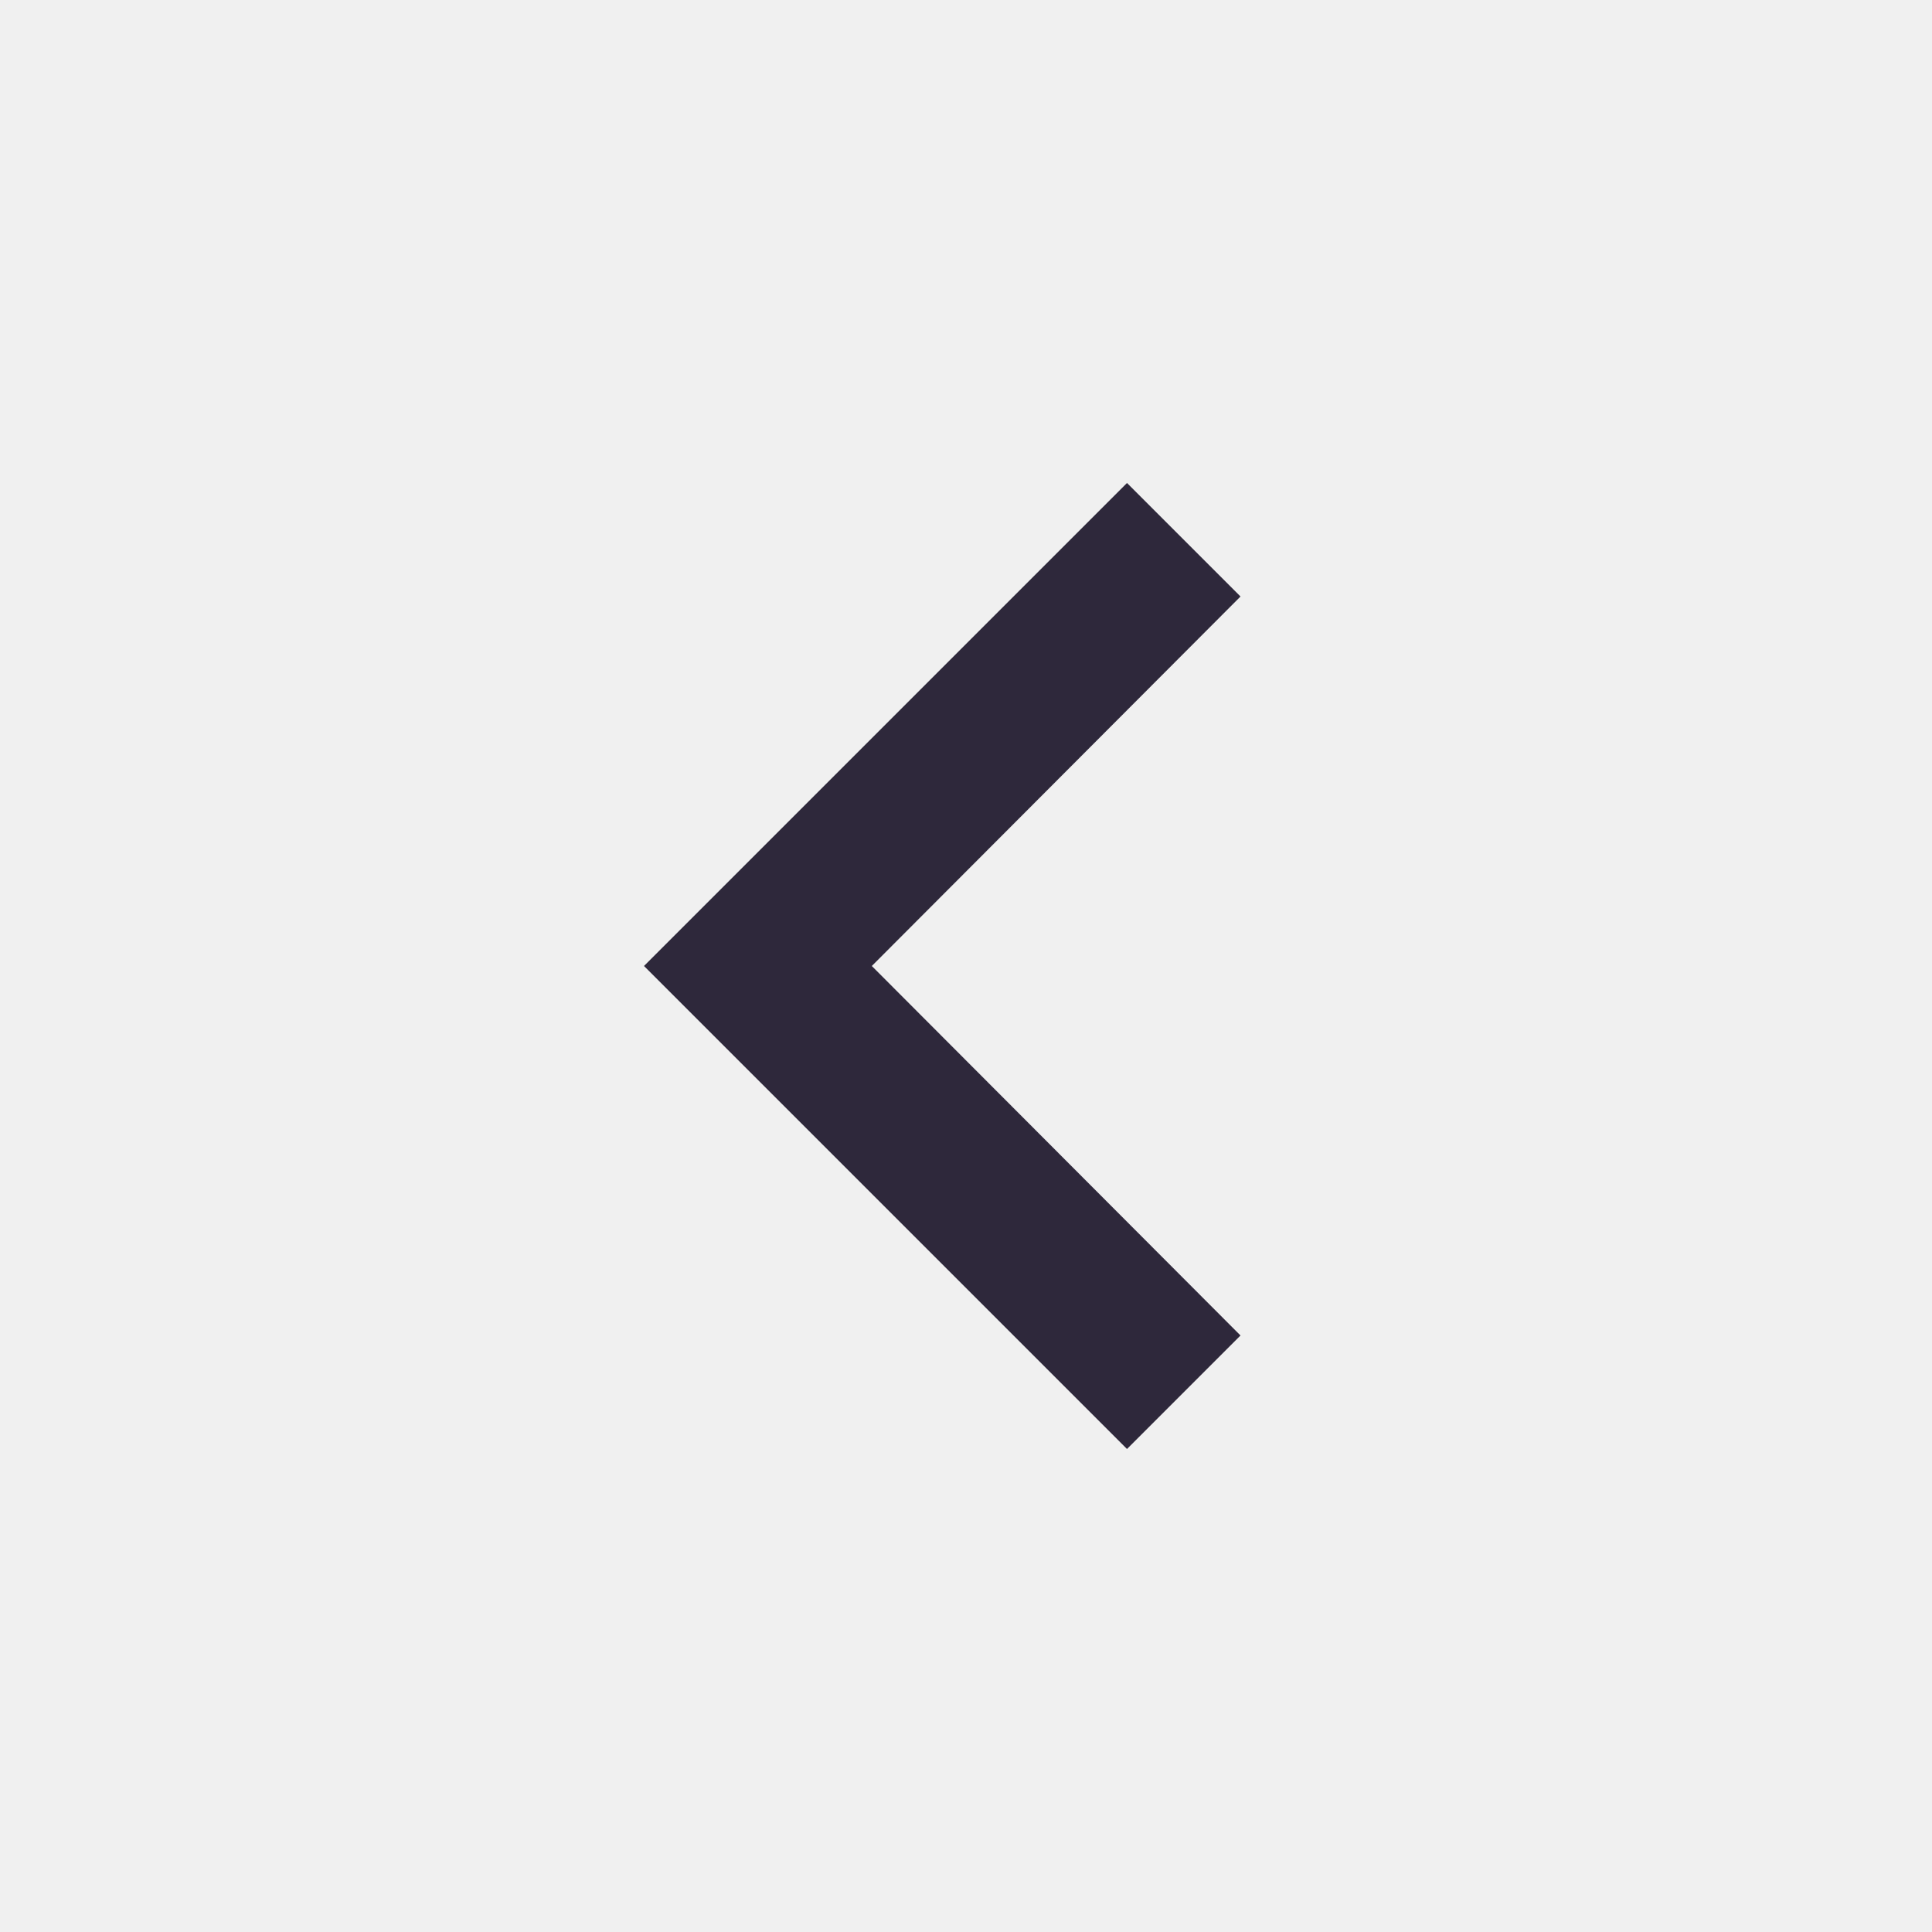
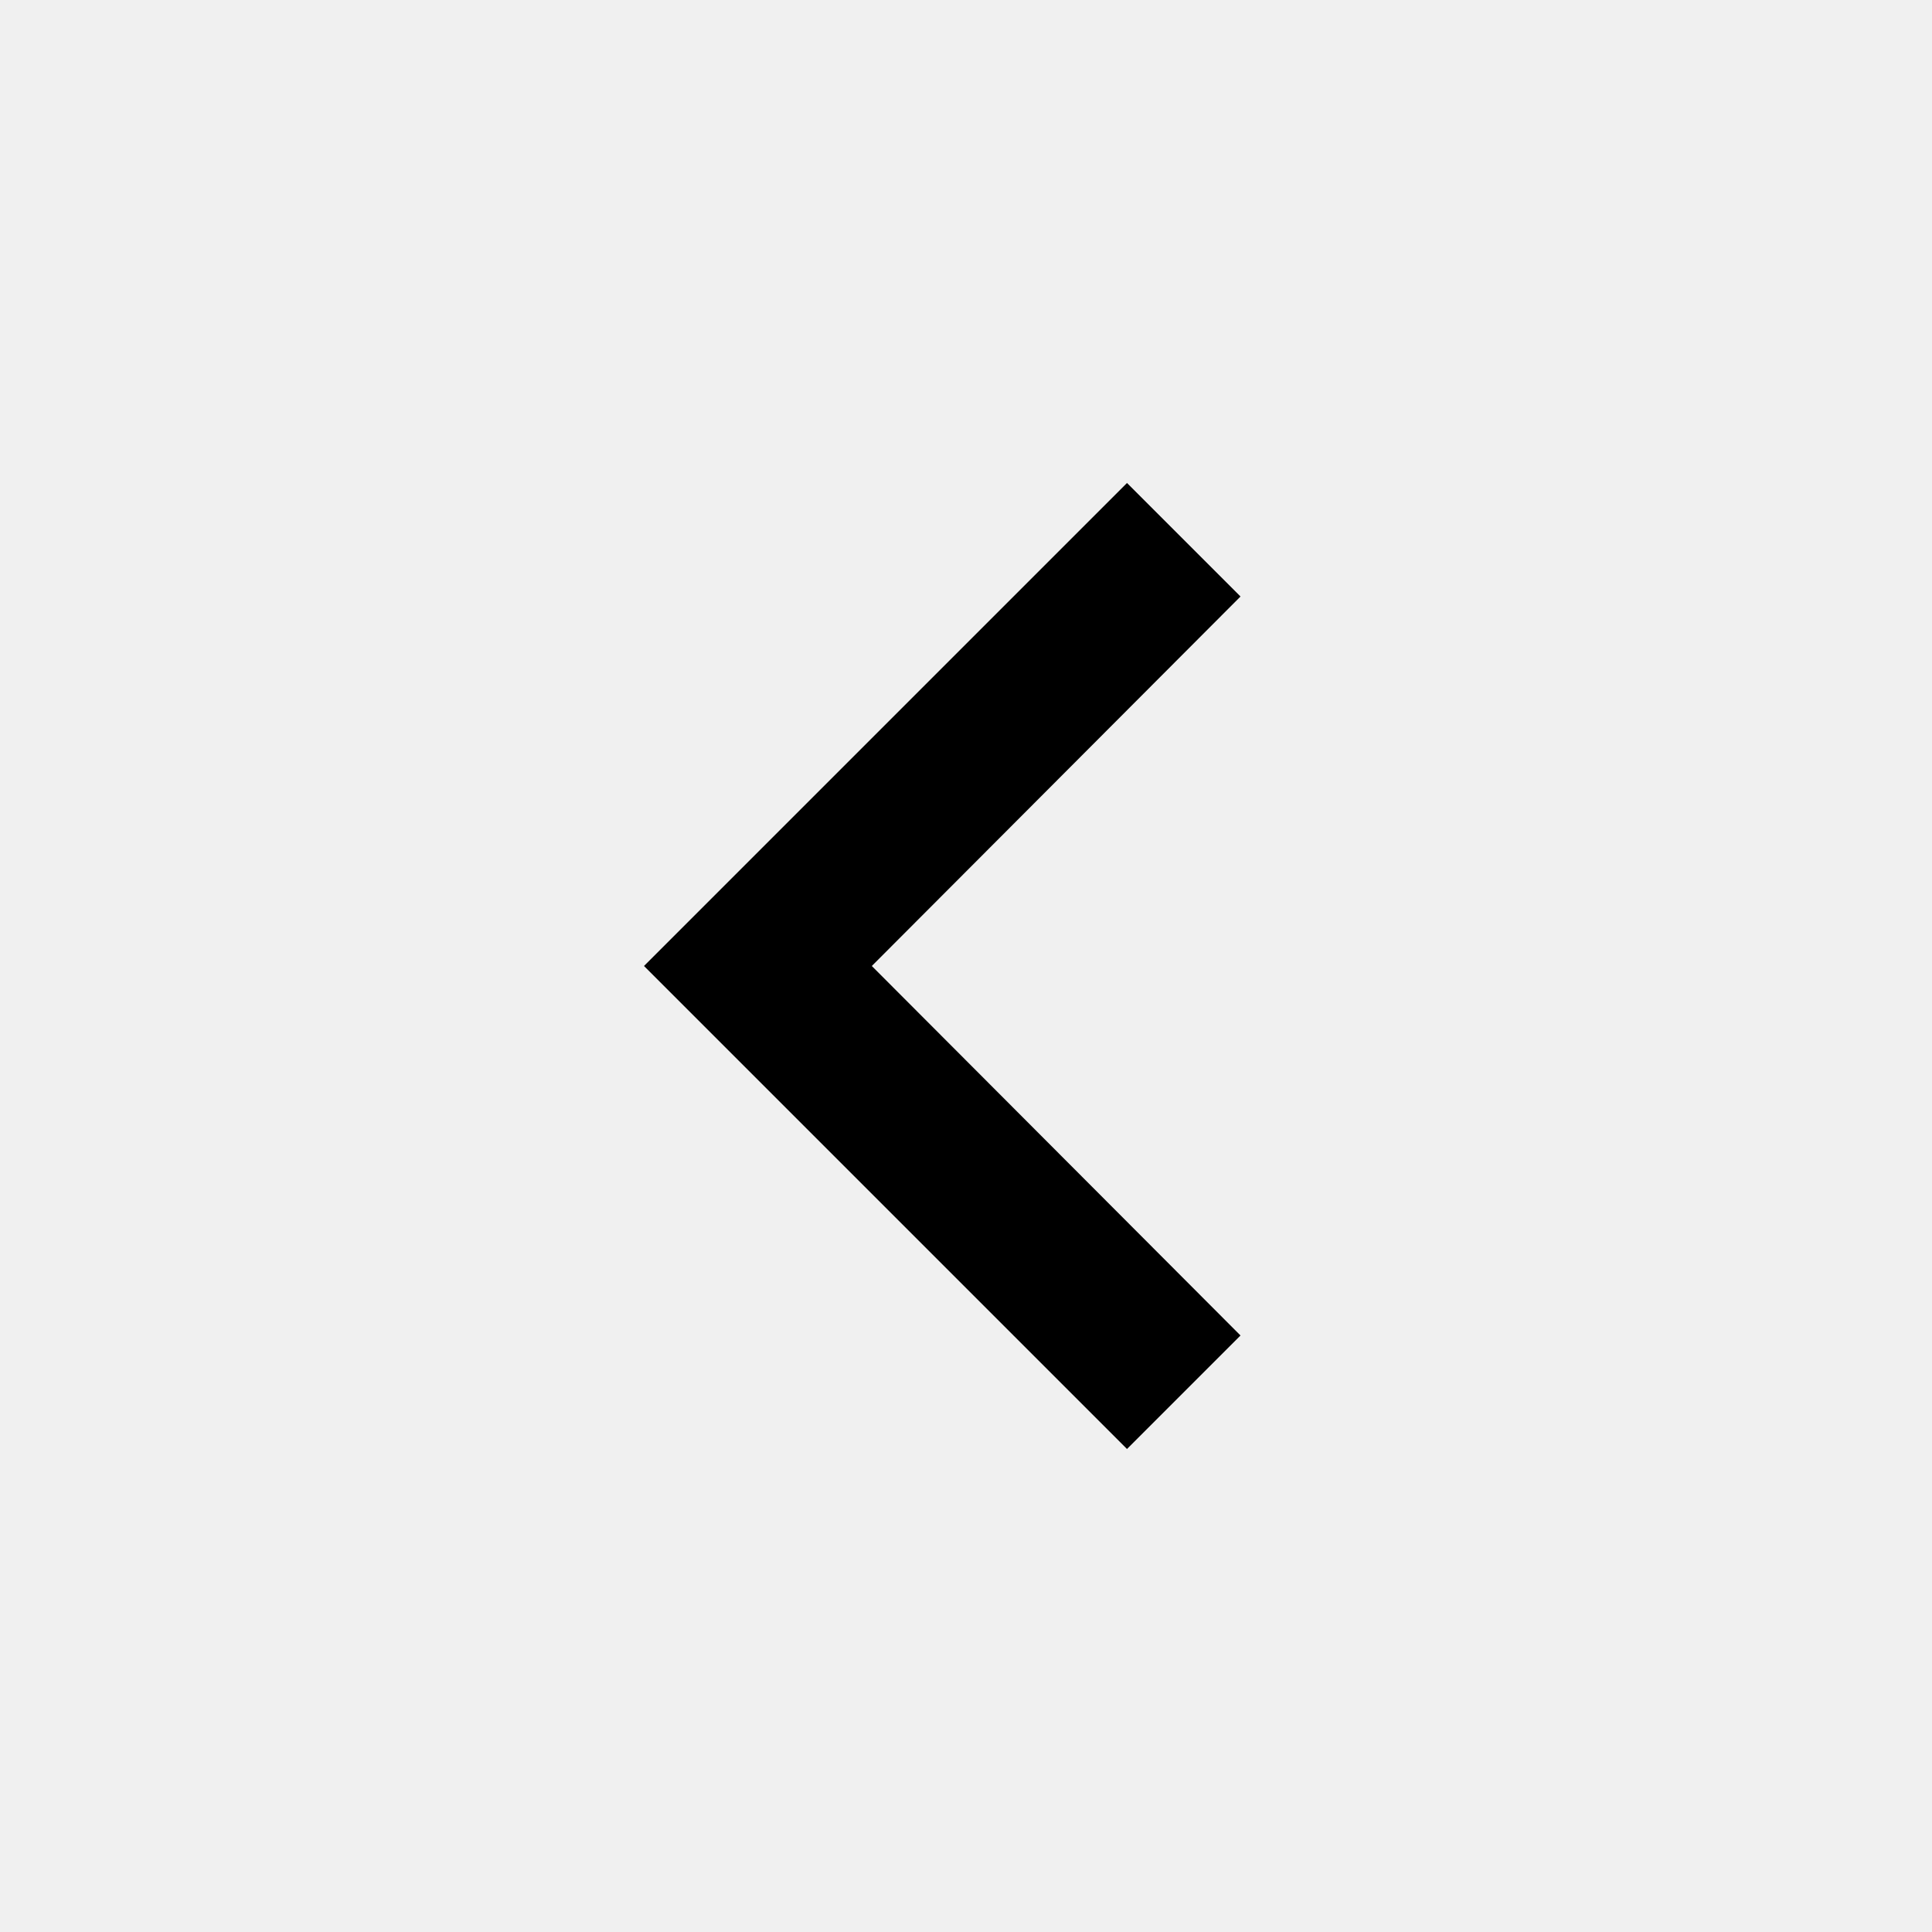
<svg xmlns="http://www.w3.org/2000/svg" width="24" height="24" viewBox="0 0 24 24" fill="none">
  <g clip-path="url(#clip0_3_1947)">
-     <path d="M15.41 7.41L10.83 12L15.41 16.59L14 18L8 12L14 6L15.41 7.41Z" fill="#2E283B" />
+     <path d="M15.41 7.41L10.83 12L15.41 16.59L14 18L8 12L14 6L15.41 7.41Z" fill="#000" />
  </g>
  <defs>
    <clipPath id="clip0_3_1947">
      <rect width="24" height="24" fill="white" transform="translate(24) rotate(90)" />
    </clipPath>
  </defs>
</svg>
